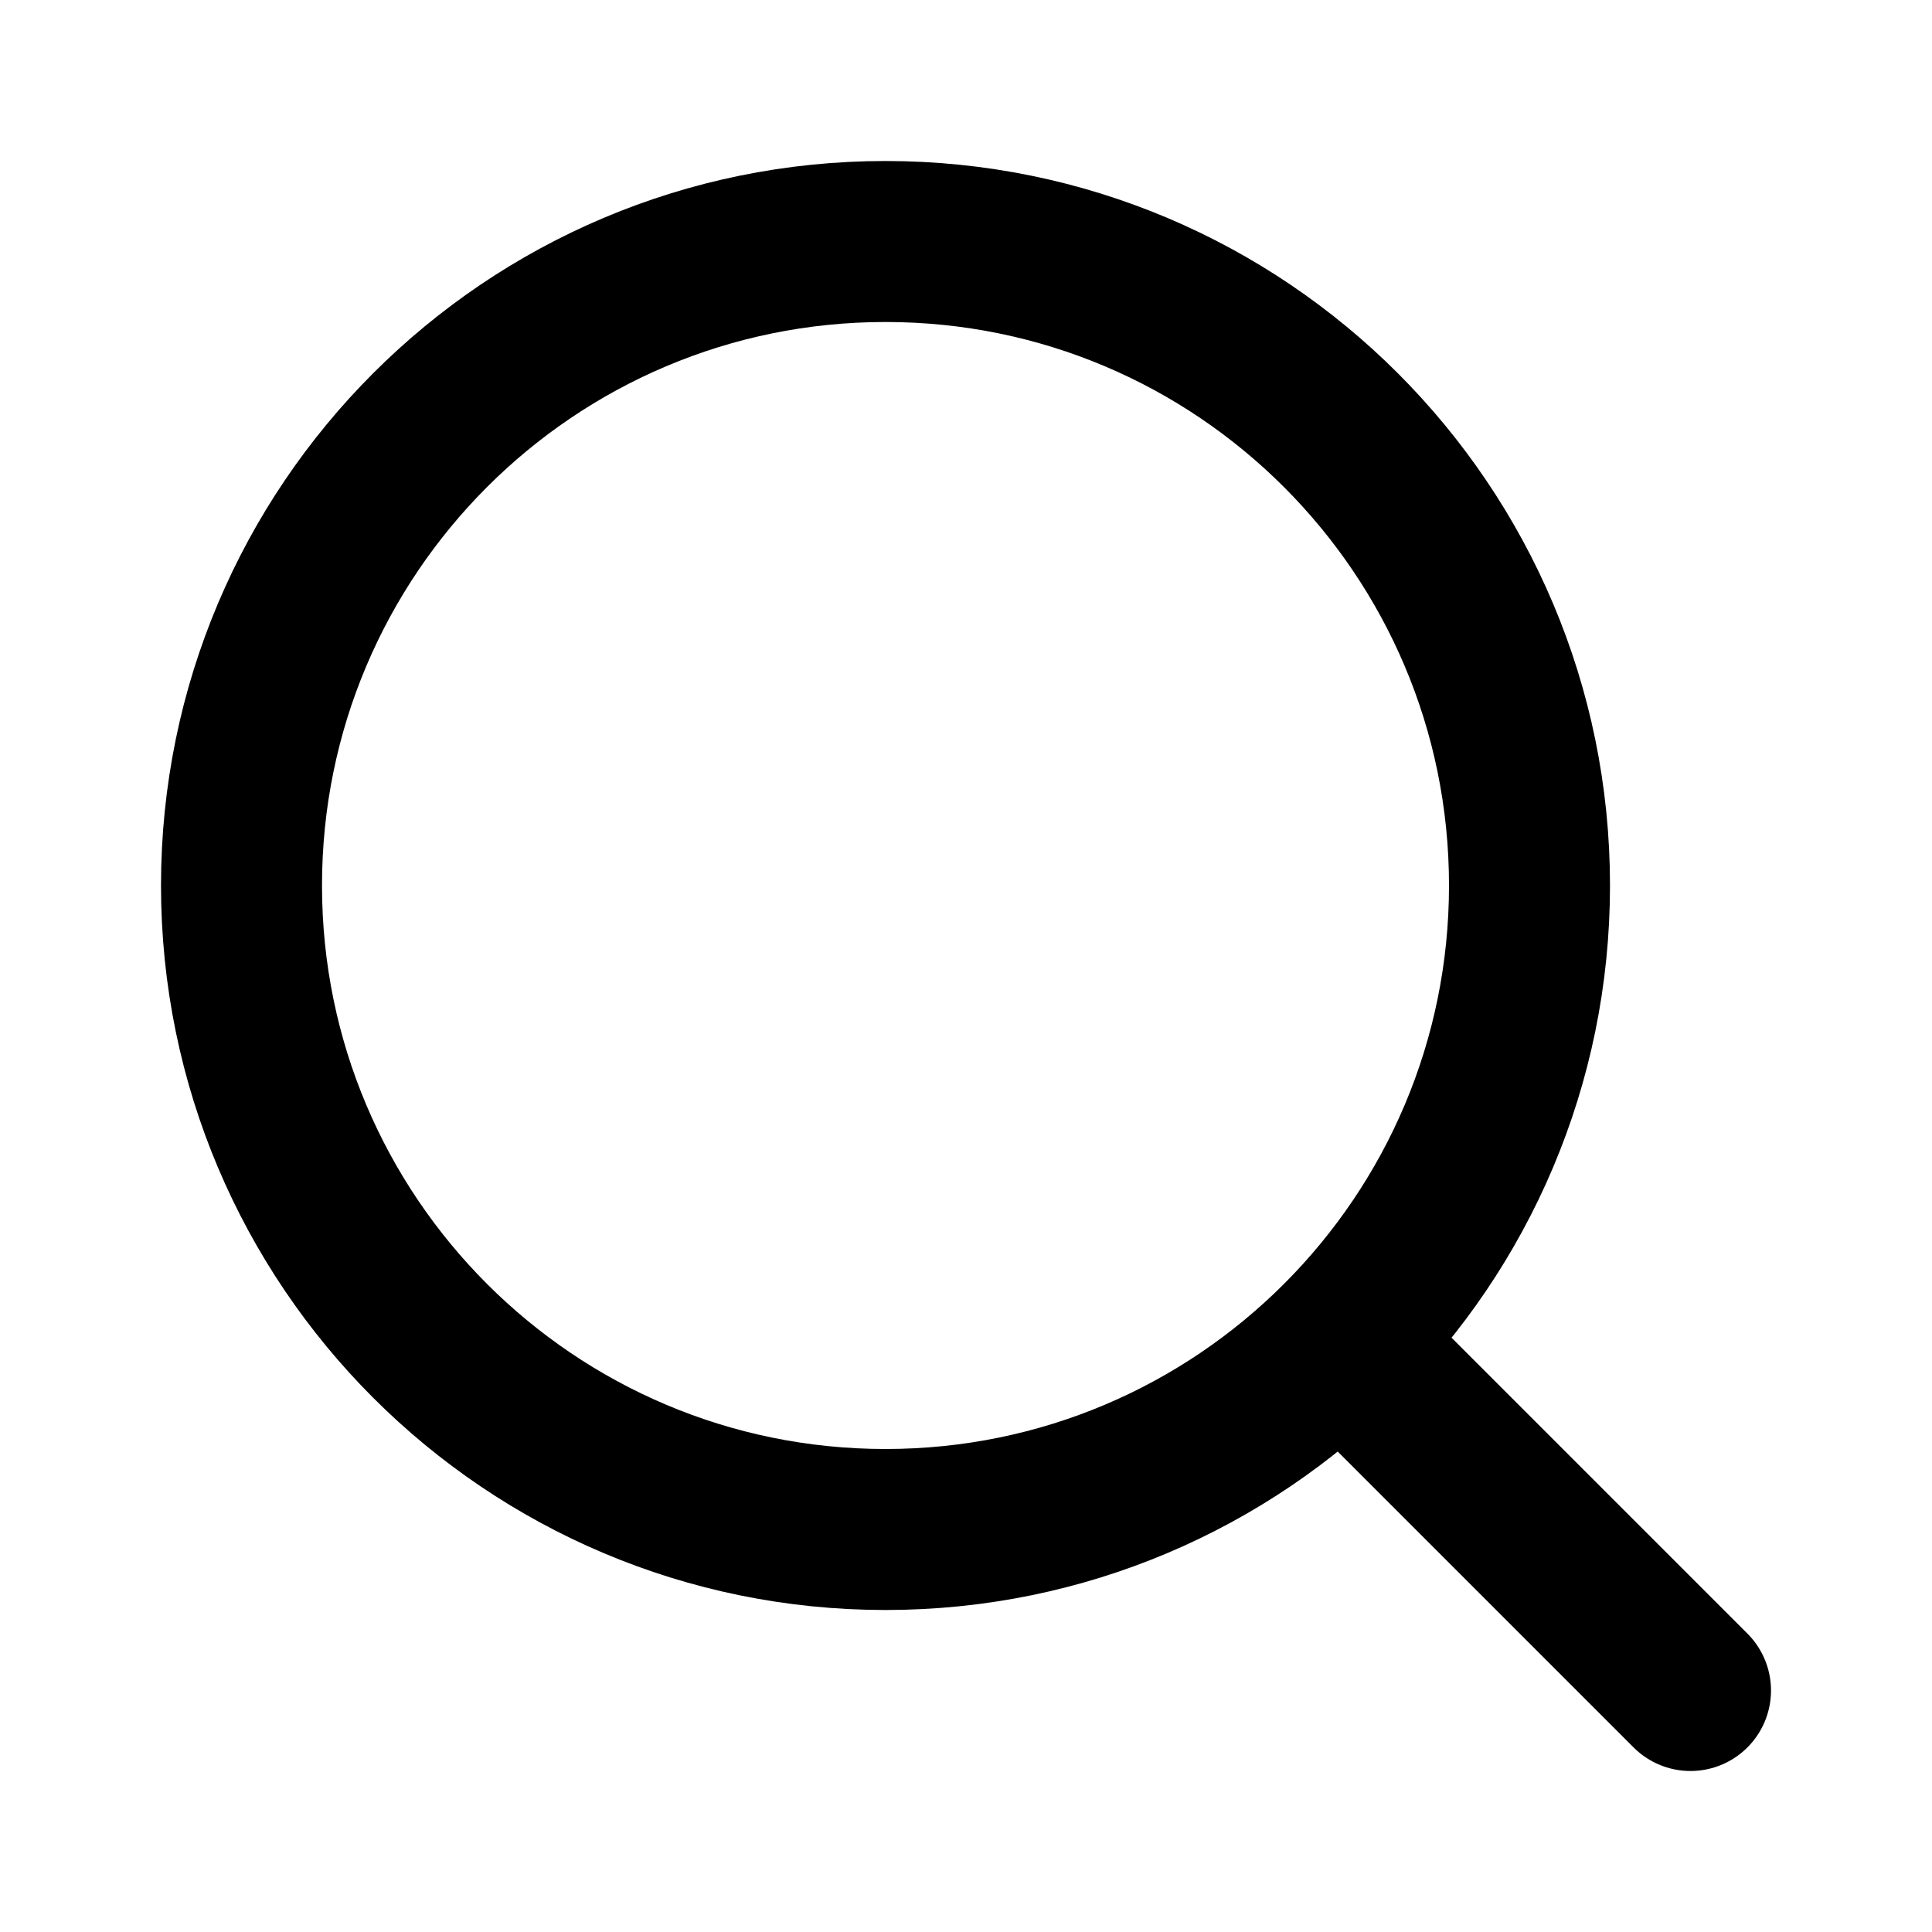
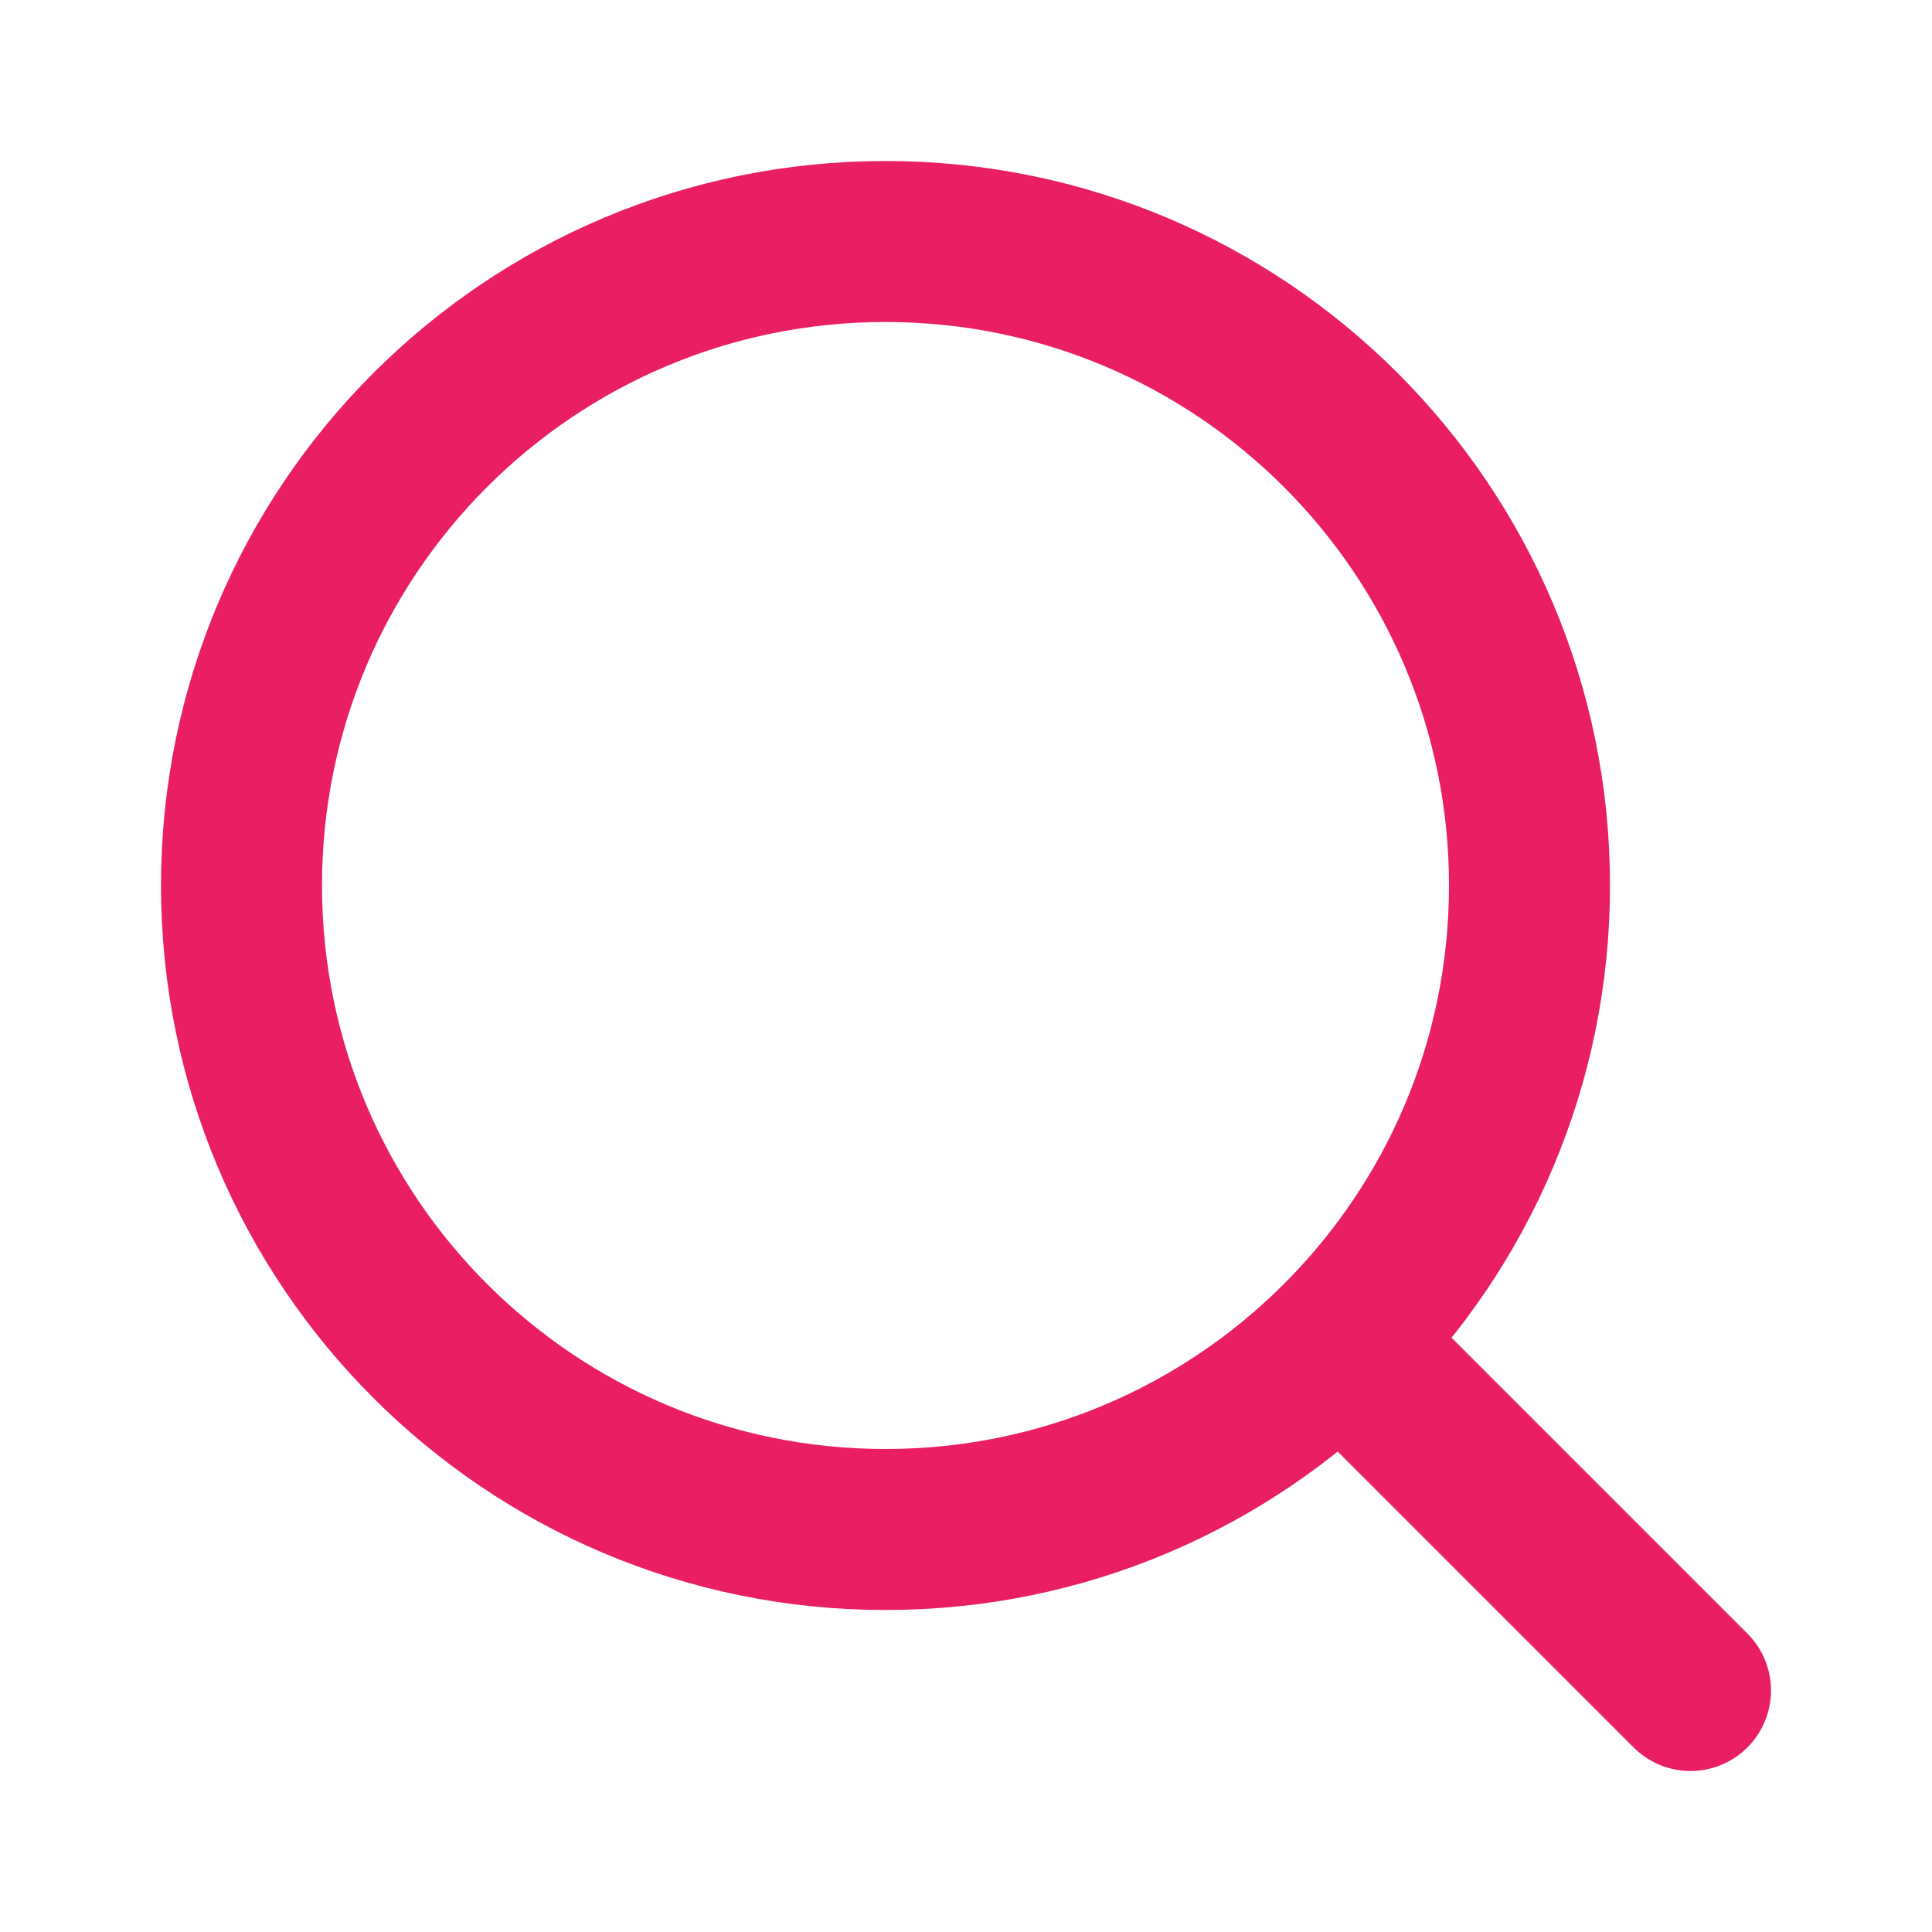
- <svg xmlns="http://www.w3.org/2000/svg" class="lucide lucide-search" width="24" height="24" viewBox="0 0 24 24" fill="none" stroke="currentColor" stroke-width="2" stroke-linecap="round" stroke-linejoin="round">
+ <svg xmlns="http://www.w3.org/2000/svg" class="lucide lucide-search" width="24" height="24" viewBox="0 0 24 24" fill="none" stroke="#E91E63" stroke-width="2" stroke-linecap="round" stroke-linejoin="round">
  <path d="m21 21-4.34-4.34" />
  <circle cx="11" cy="11" r="8" />
</svg>
